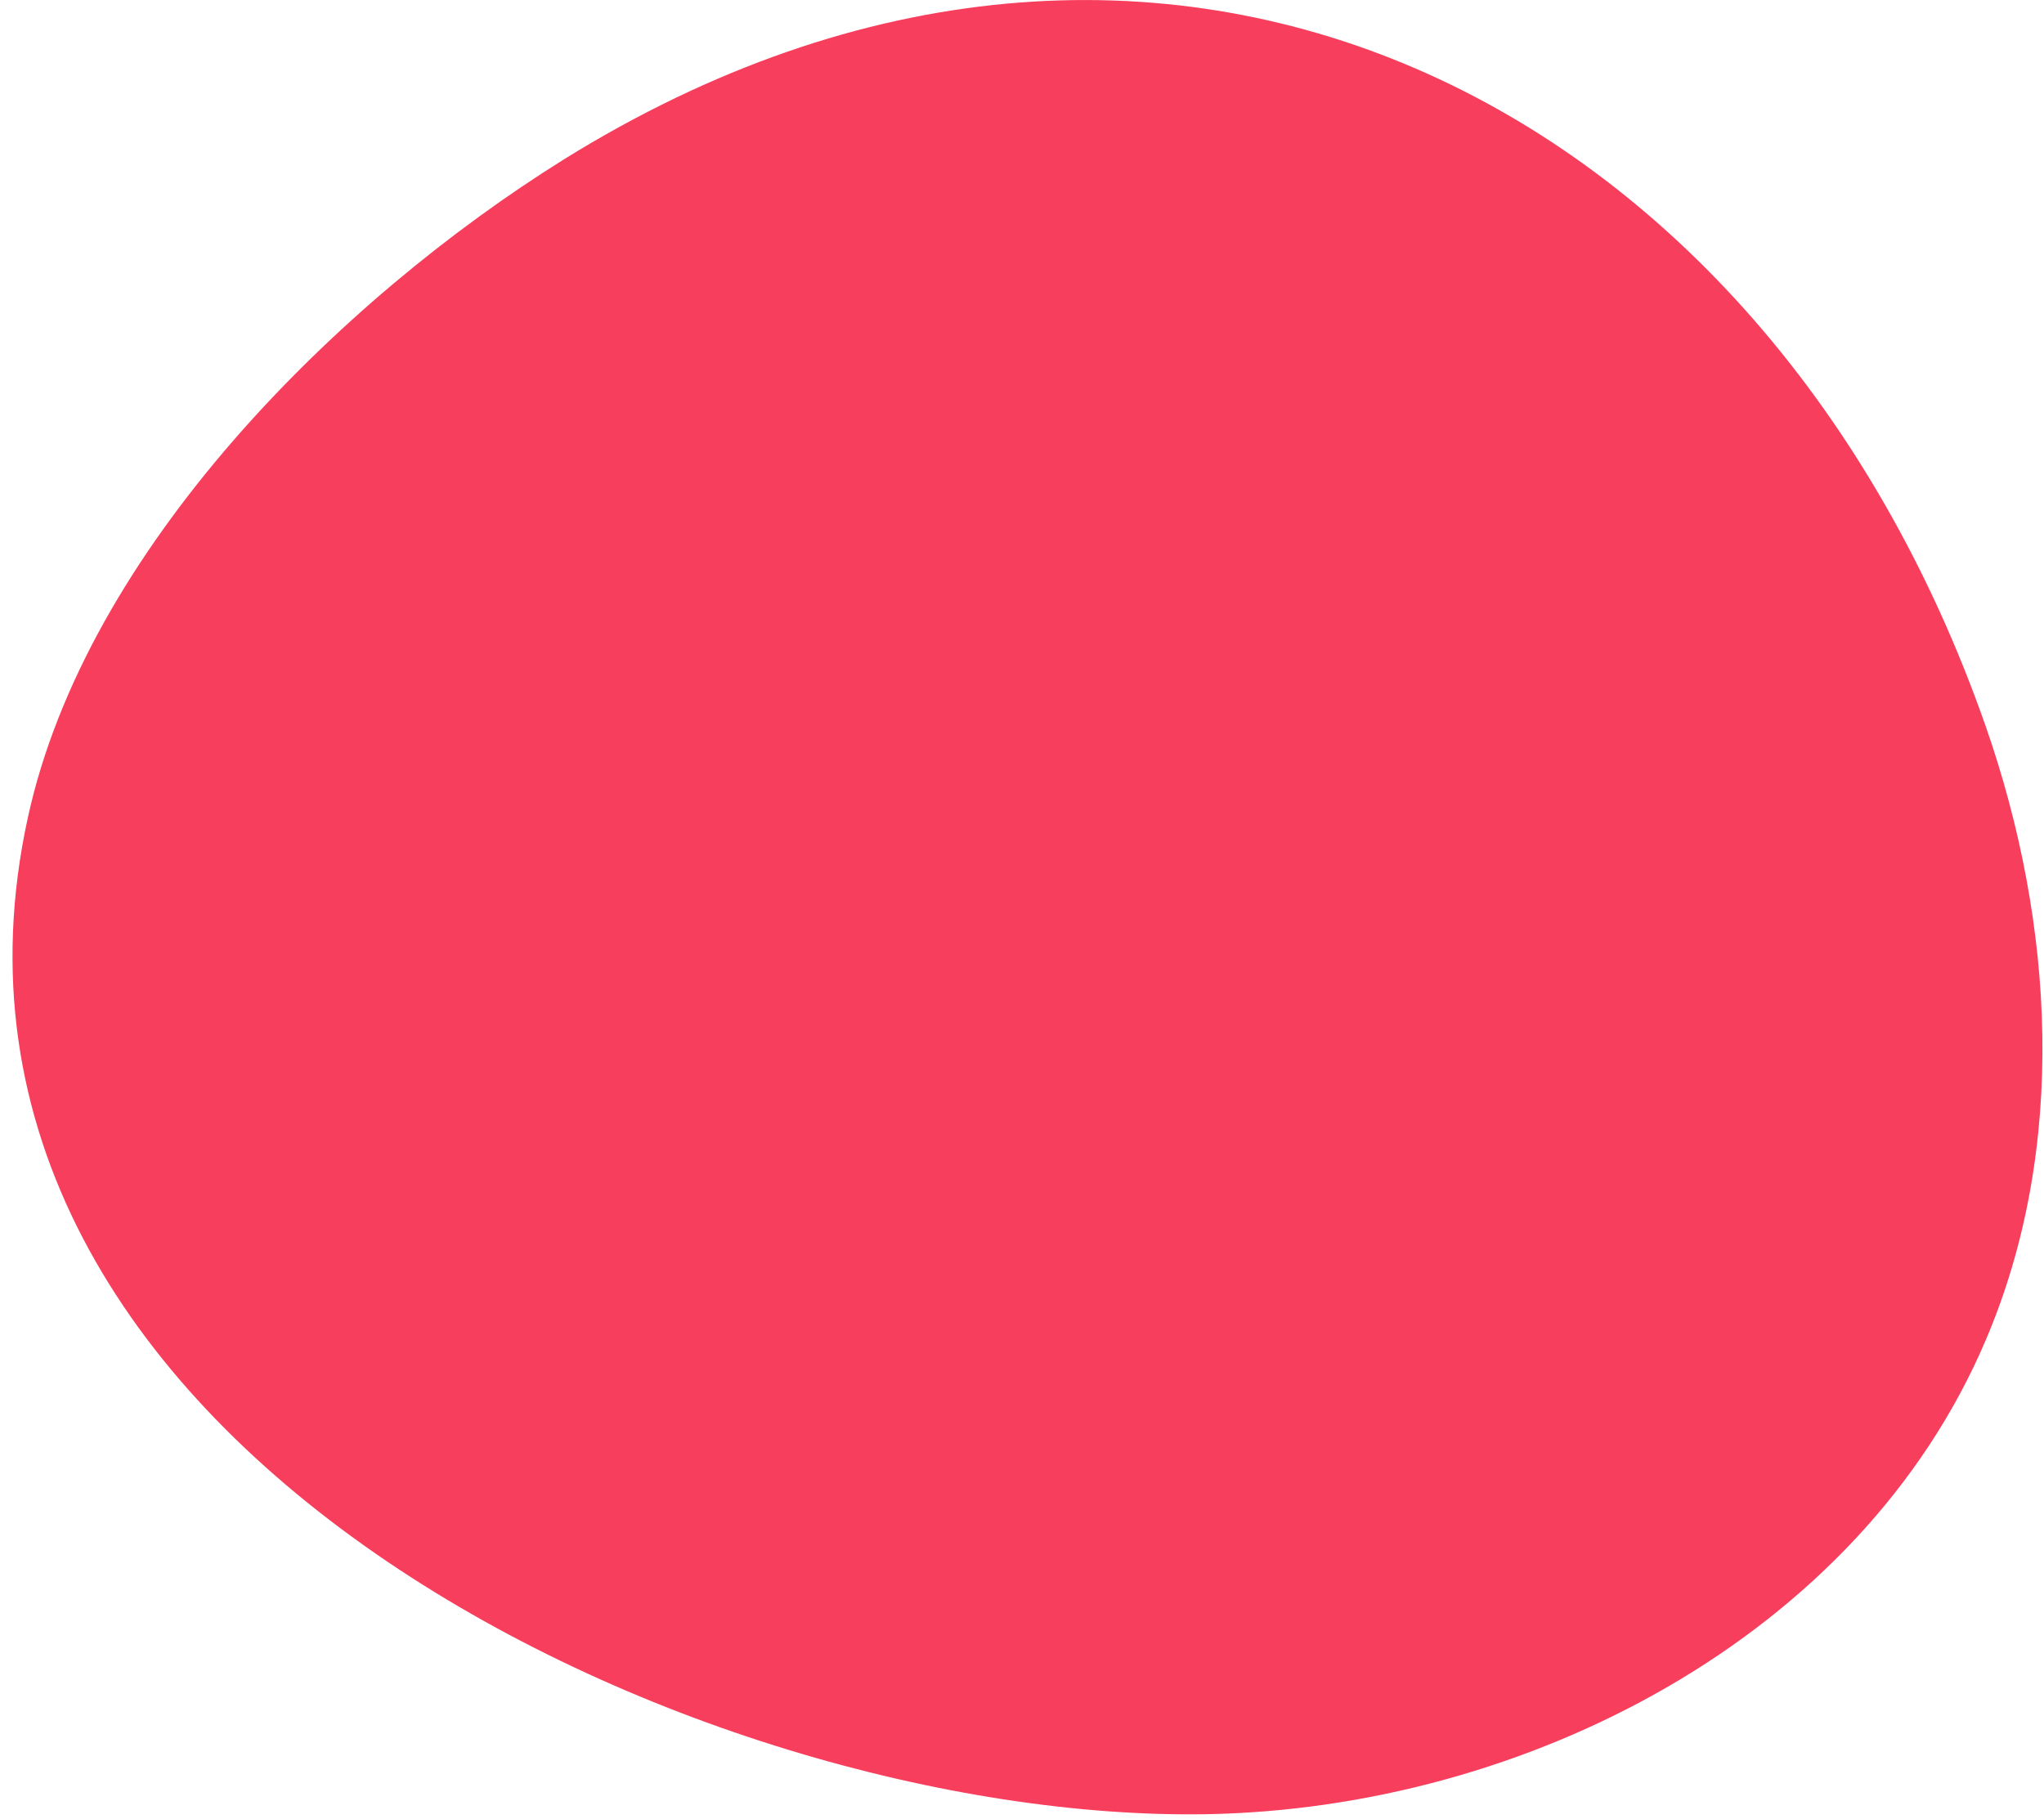
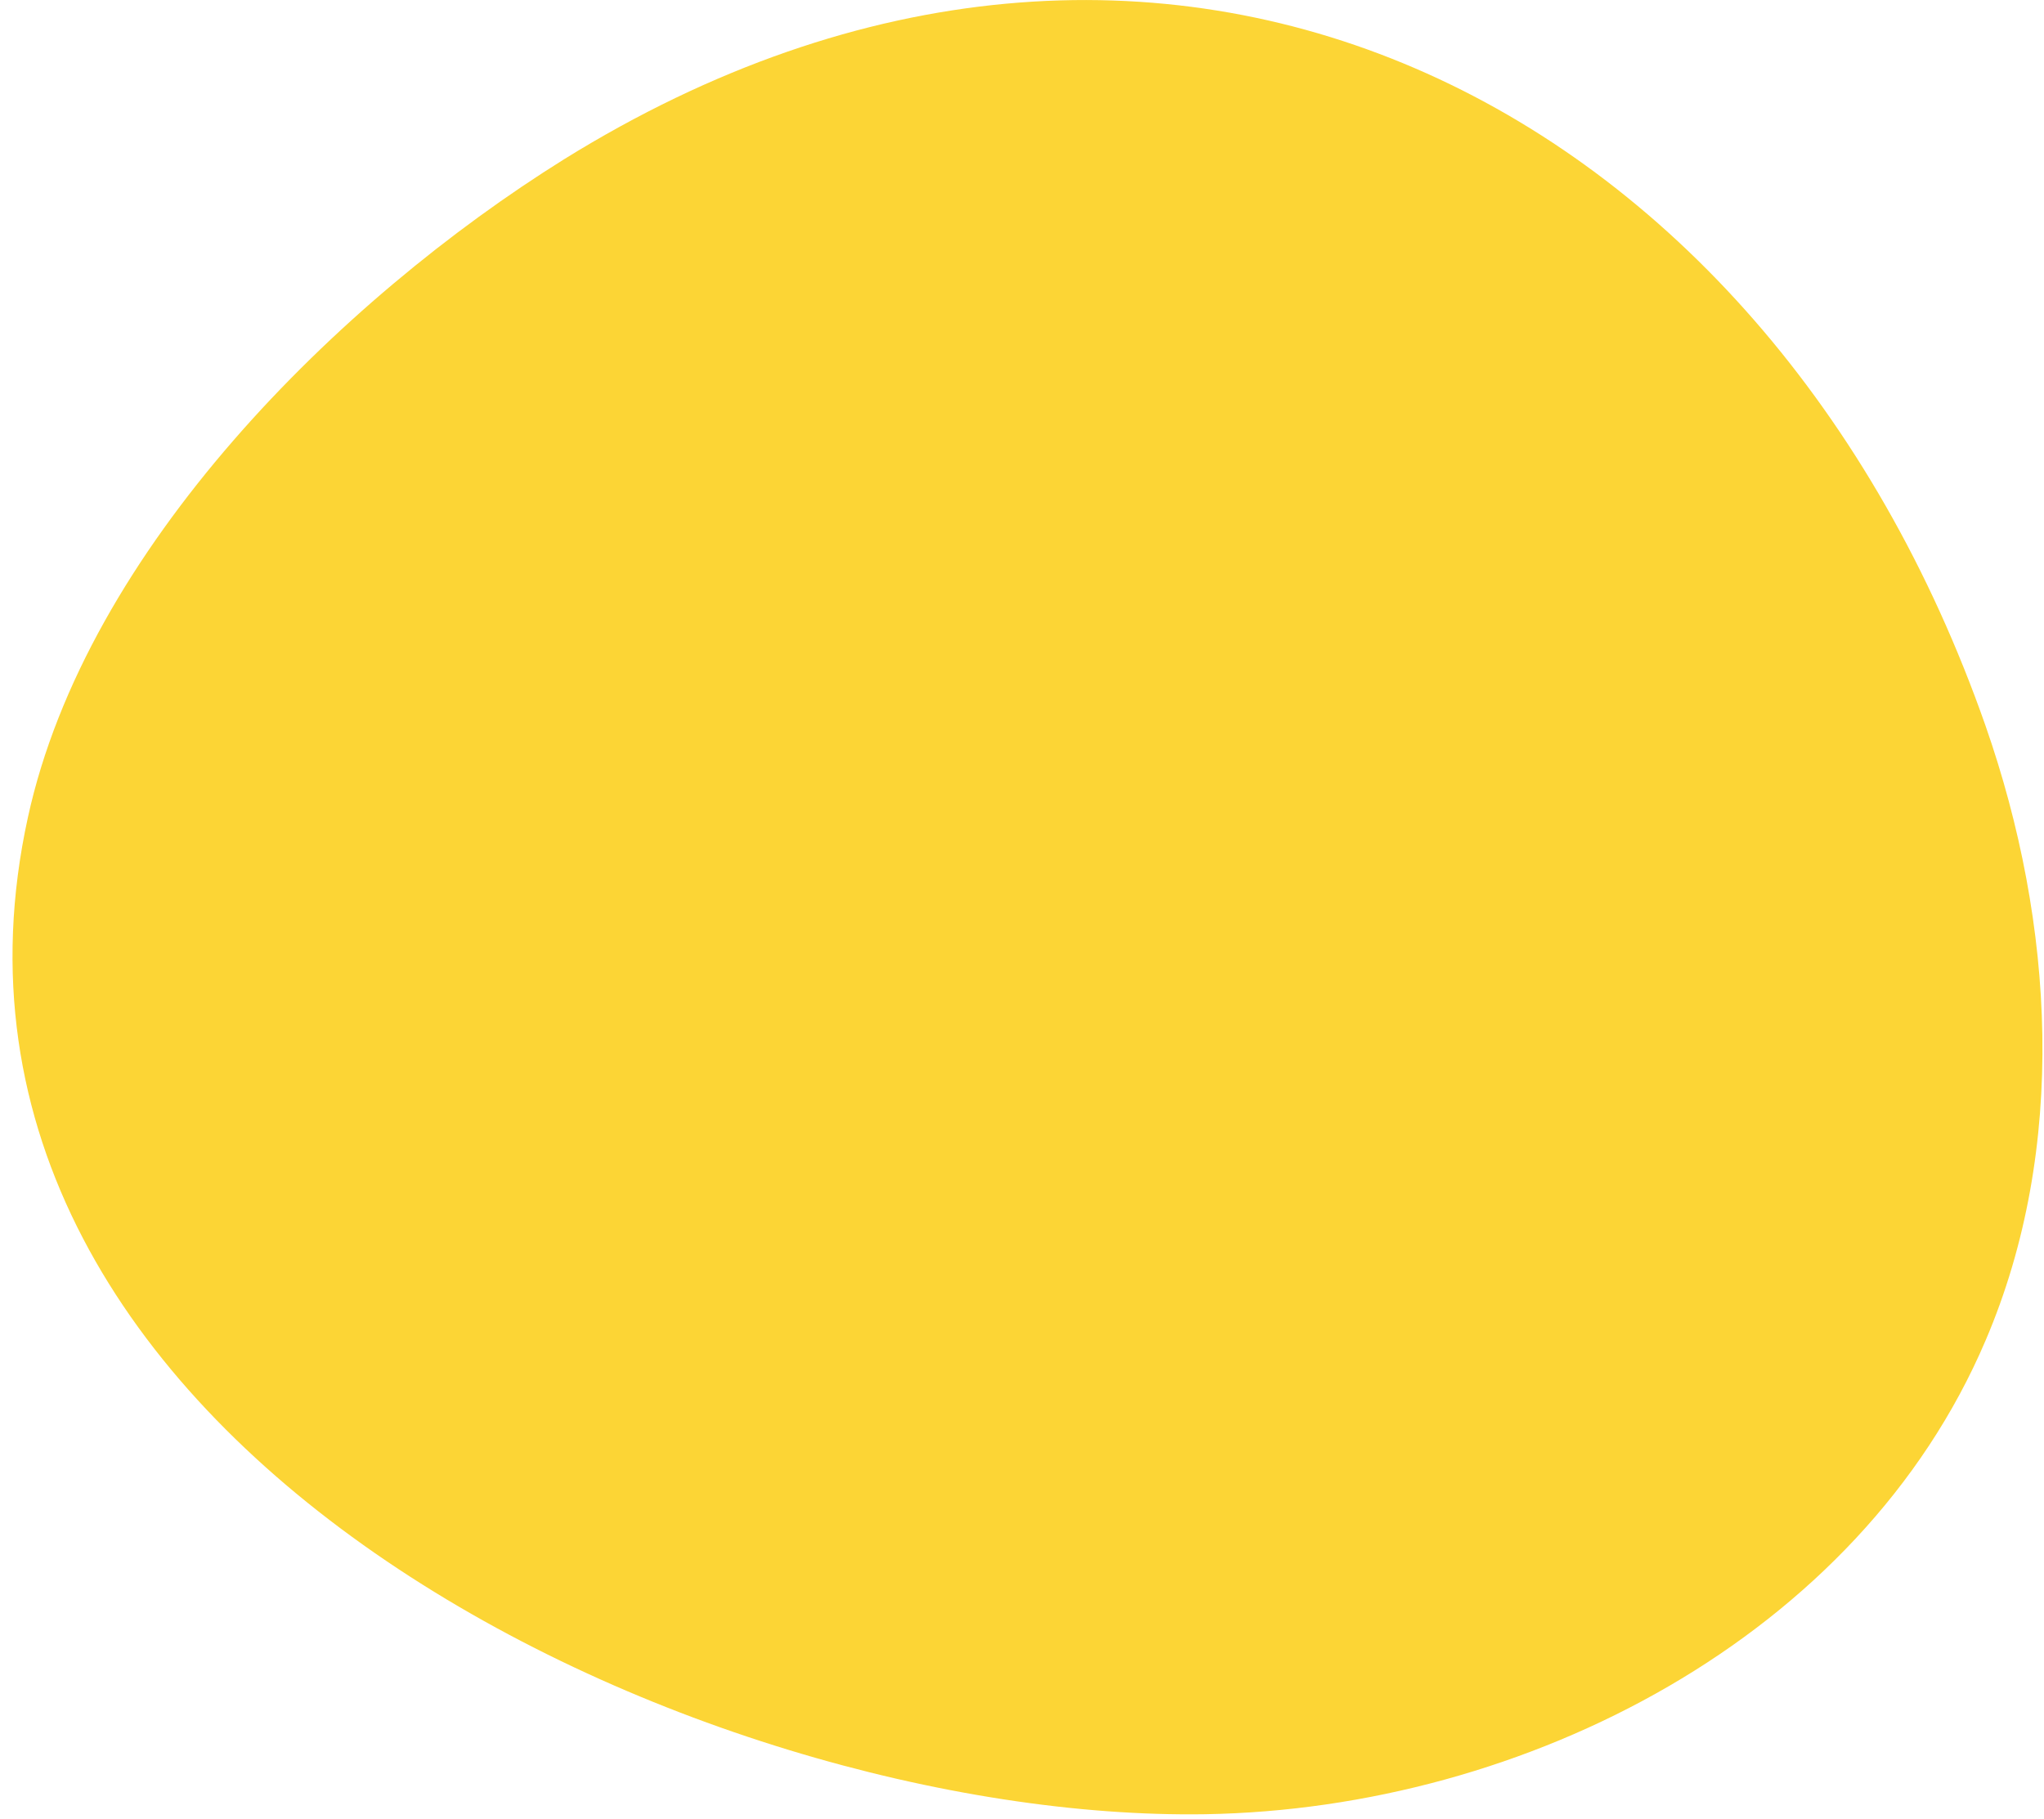
<svg xmlns="http://www.w3.org/2000/svg" width="154" height="137" viewBox="0 0 154 137" fill="none">
-   <path d="M42.5 12C25.5 22.6 6.5 41.4 2.1 61.6C-8.2 108.7 52.6 137.3 90.8 136.7C115 136.3 140.1 123.3 149.6 101C155.8 86.5 154.8 69.6 149.6 54.7C133 7.3 87.3 -15.8 42.5 12Z" fill="#F73E5D" />
+   <path d="M42.5 12C25.5 22.6 6.5 41.4 2.1 61.6C-8.2 108.7 52.6 137.3 90.8 136.7C115 136.3 140.1 123.3 149.6 101C155.8 86.5 154.8 69.6 149.6 54.7C133 7.3 87.3 -15.8 42.5 12Z" fill="#FCD535" />
</svg>
